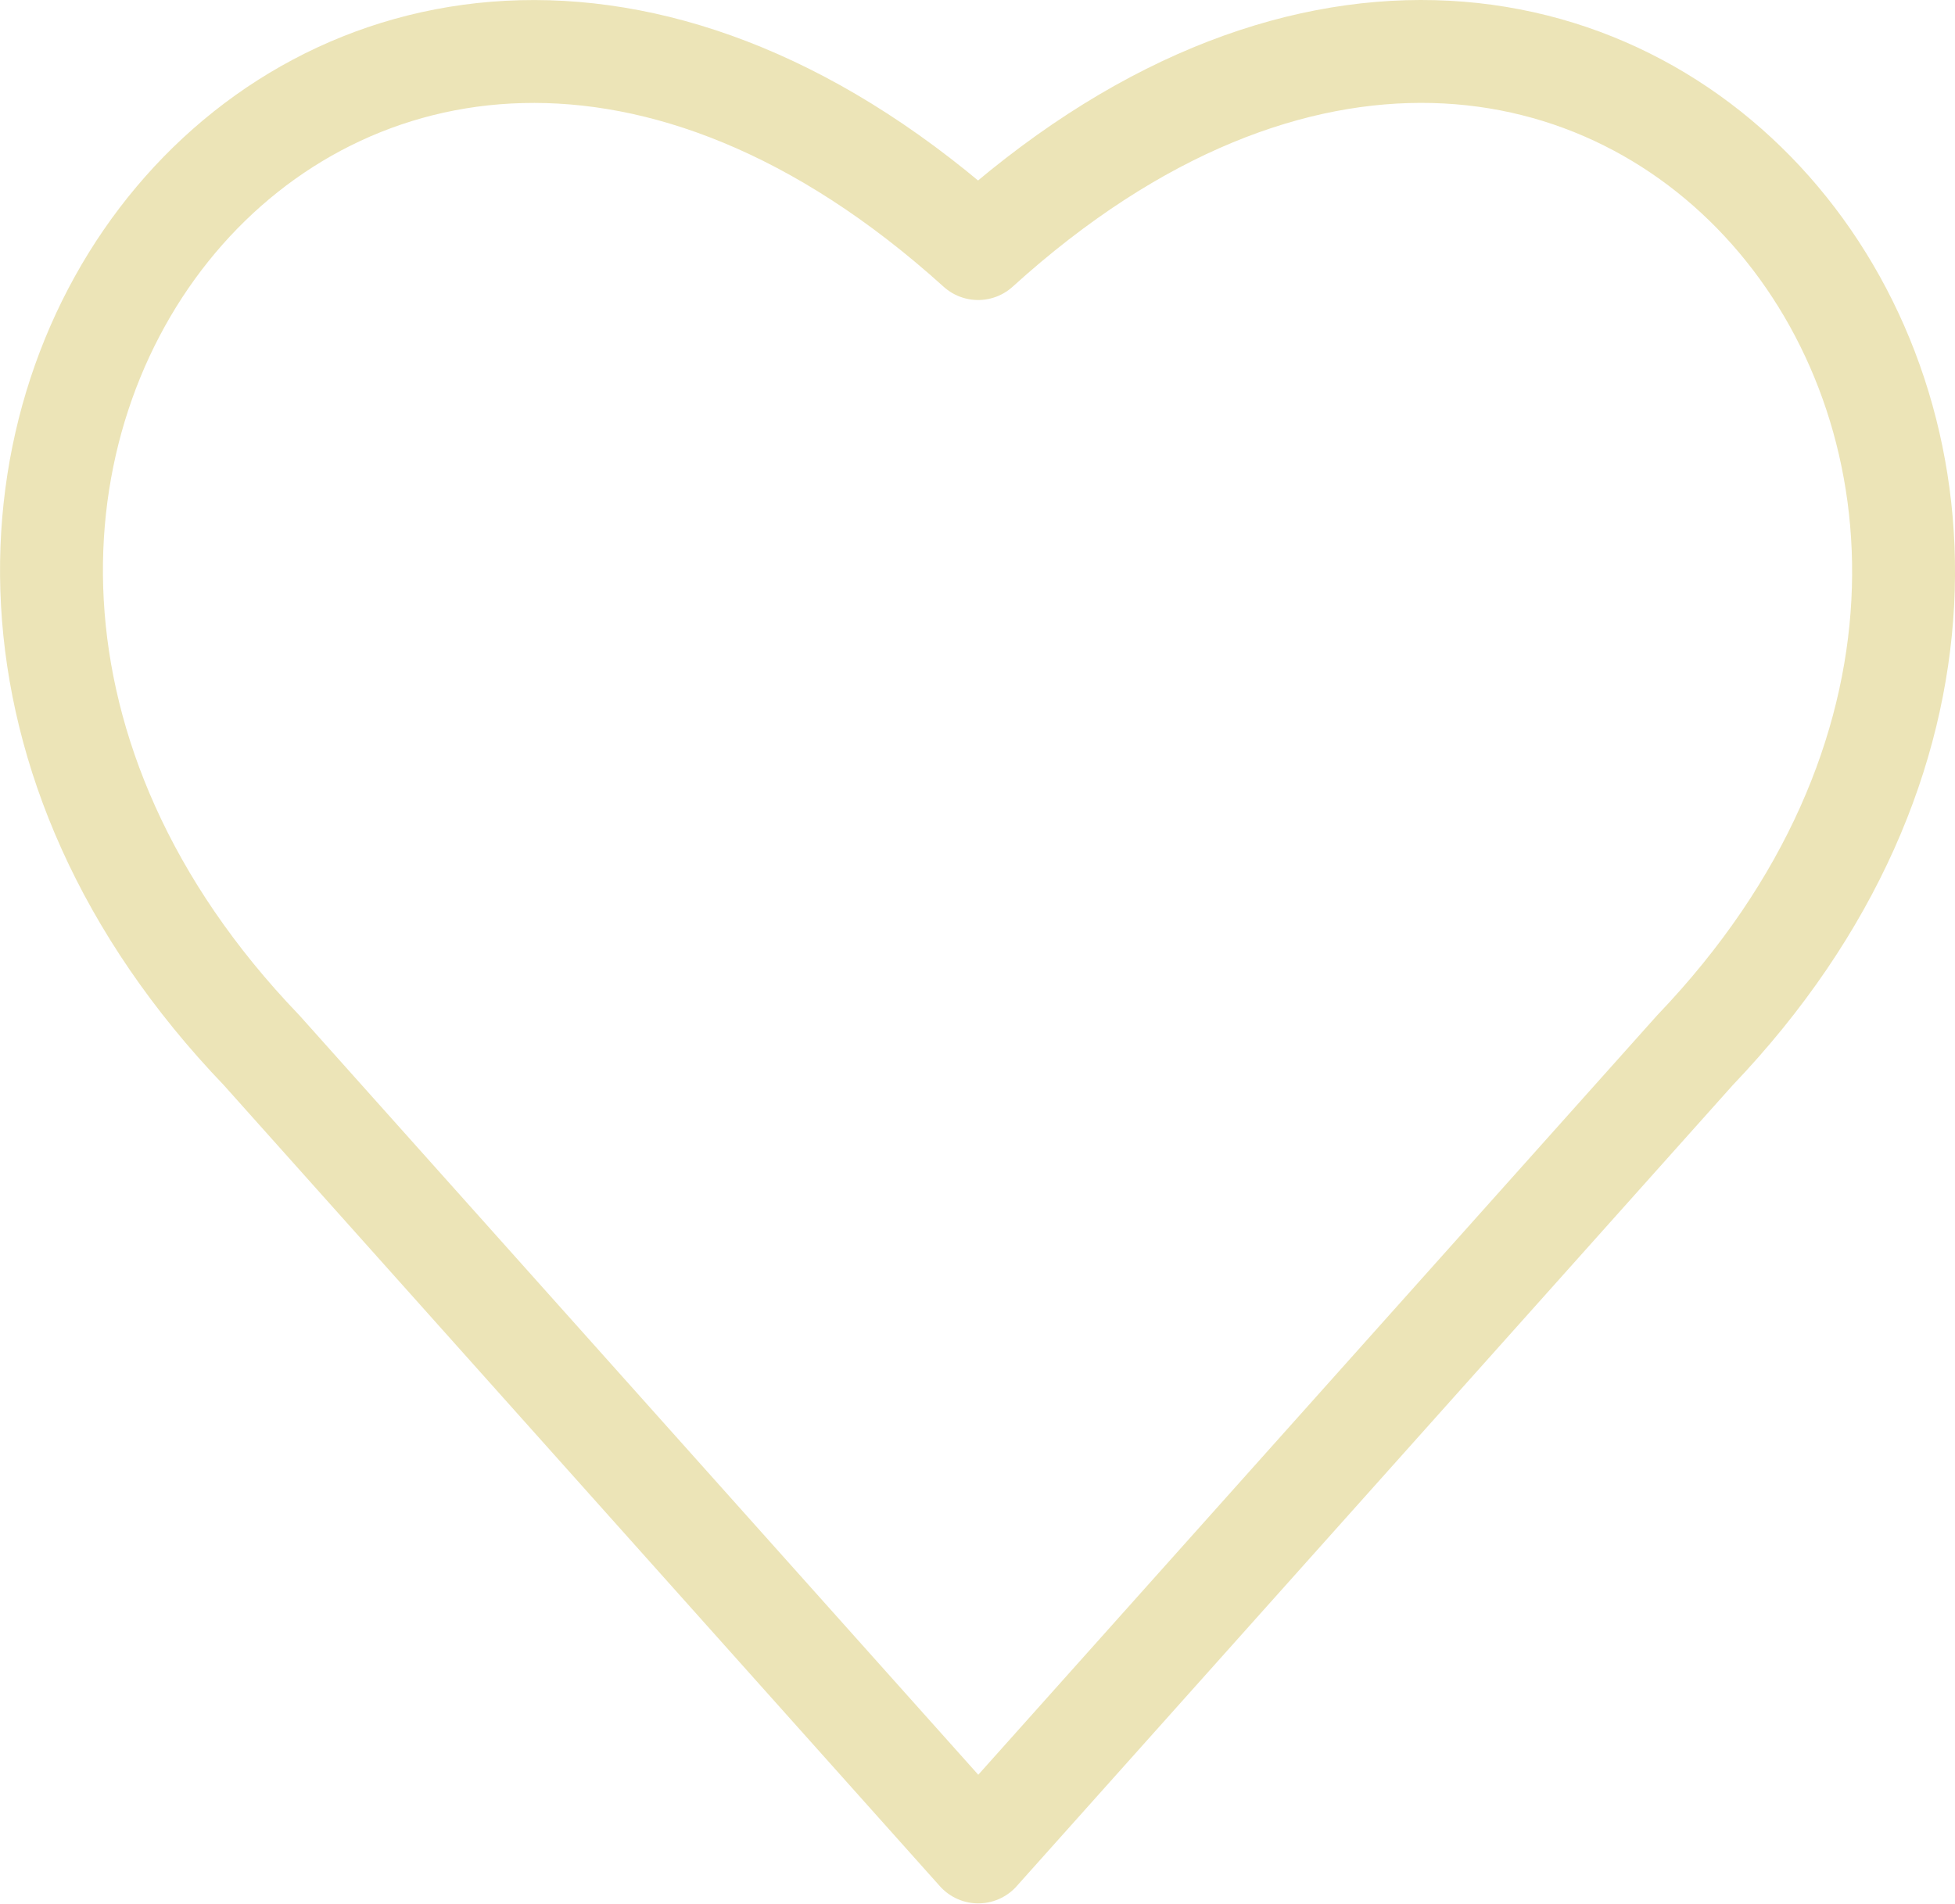
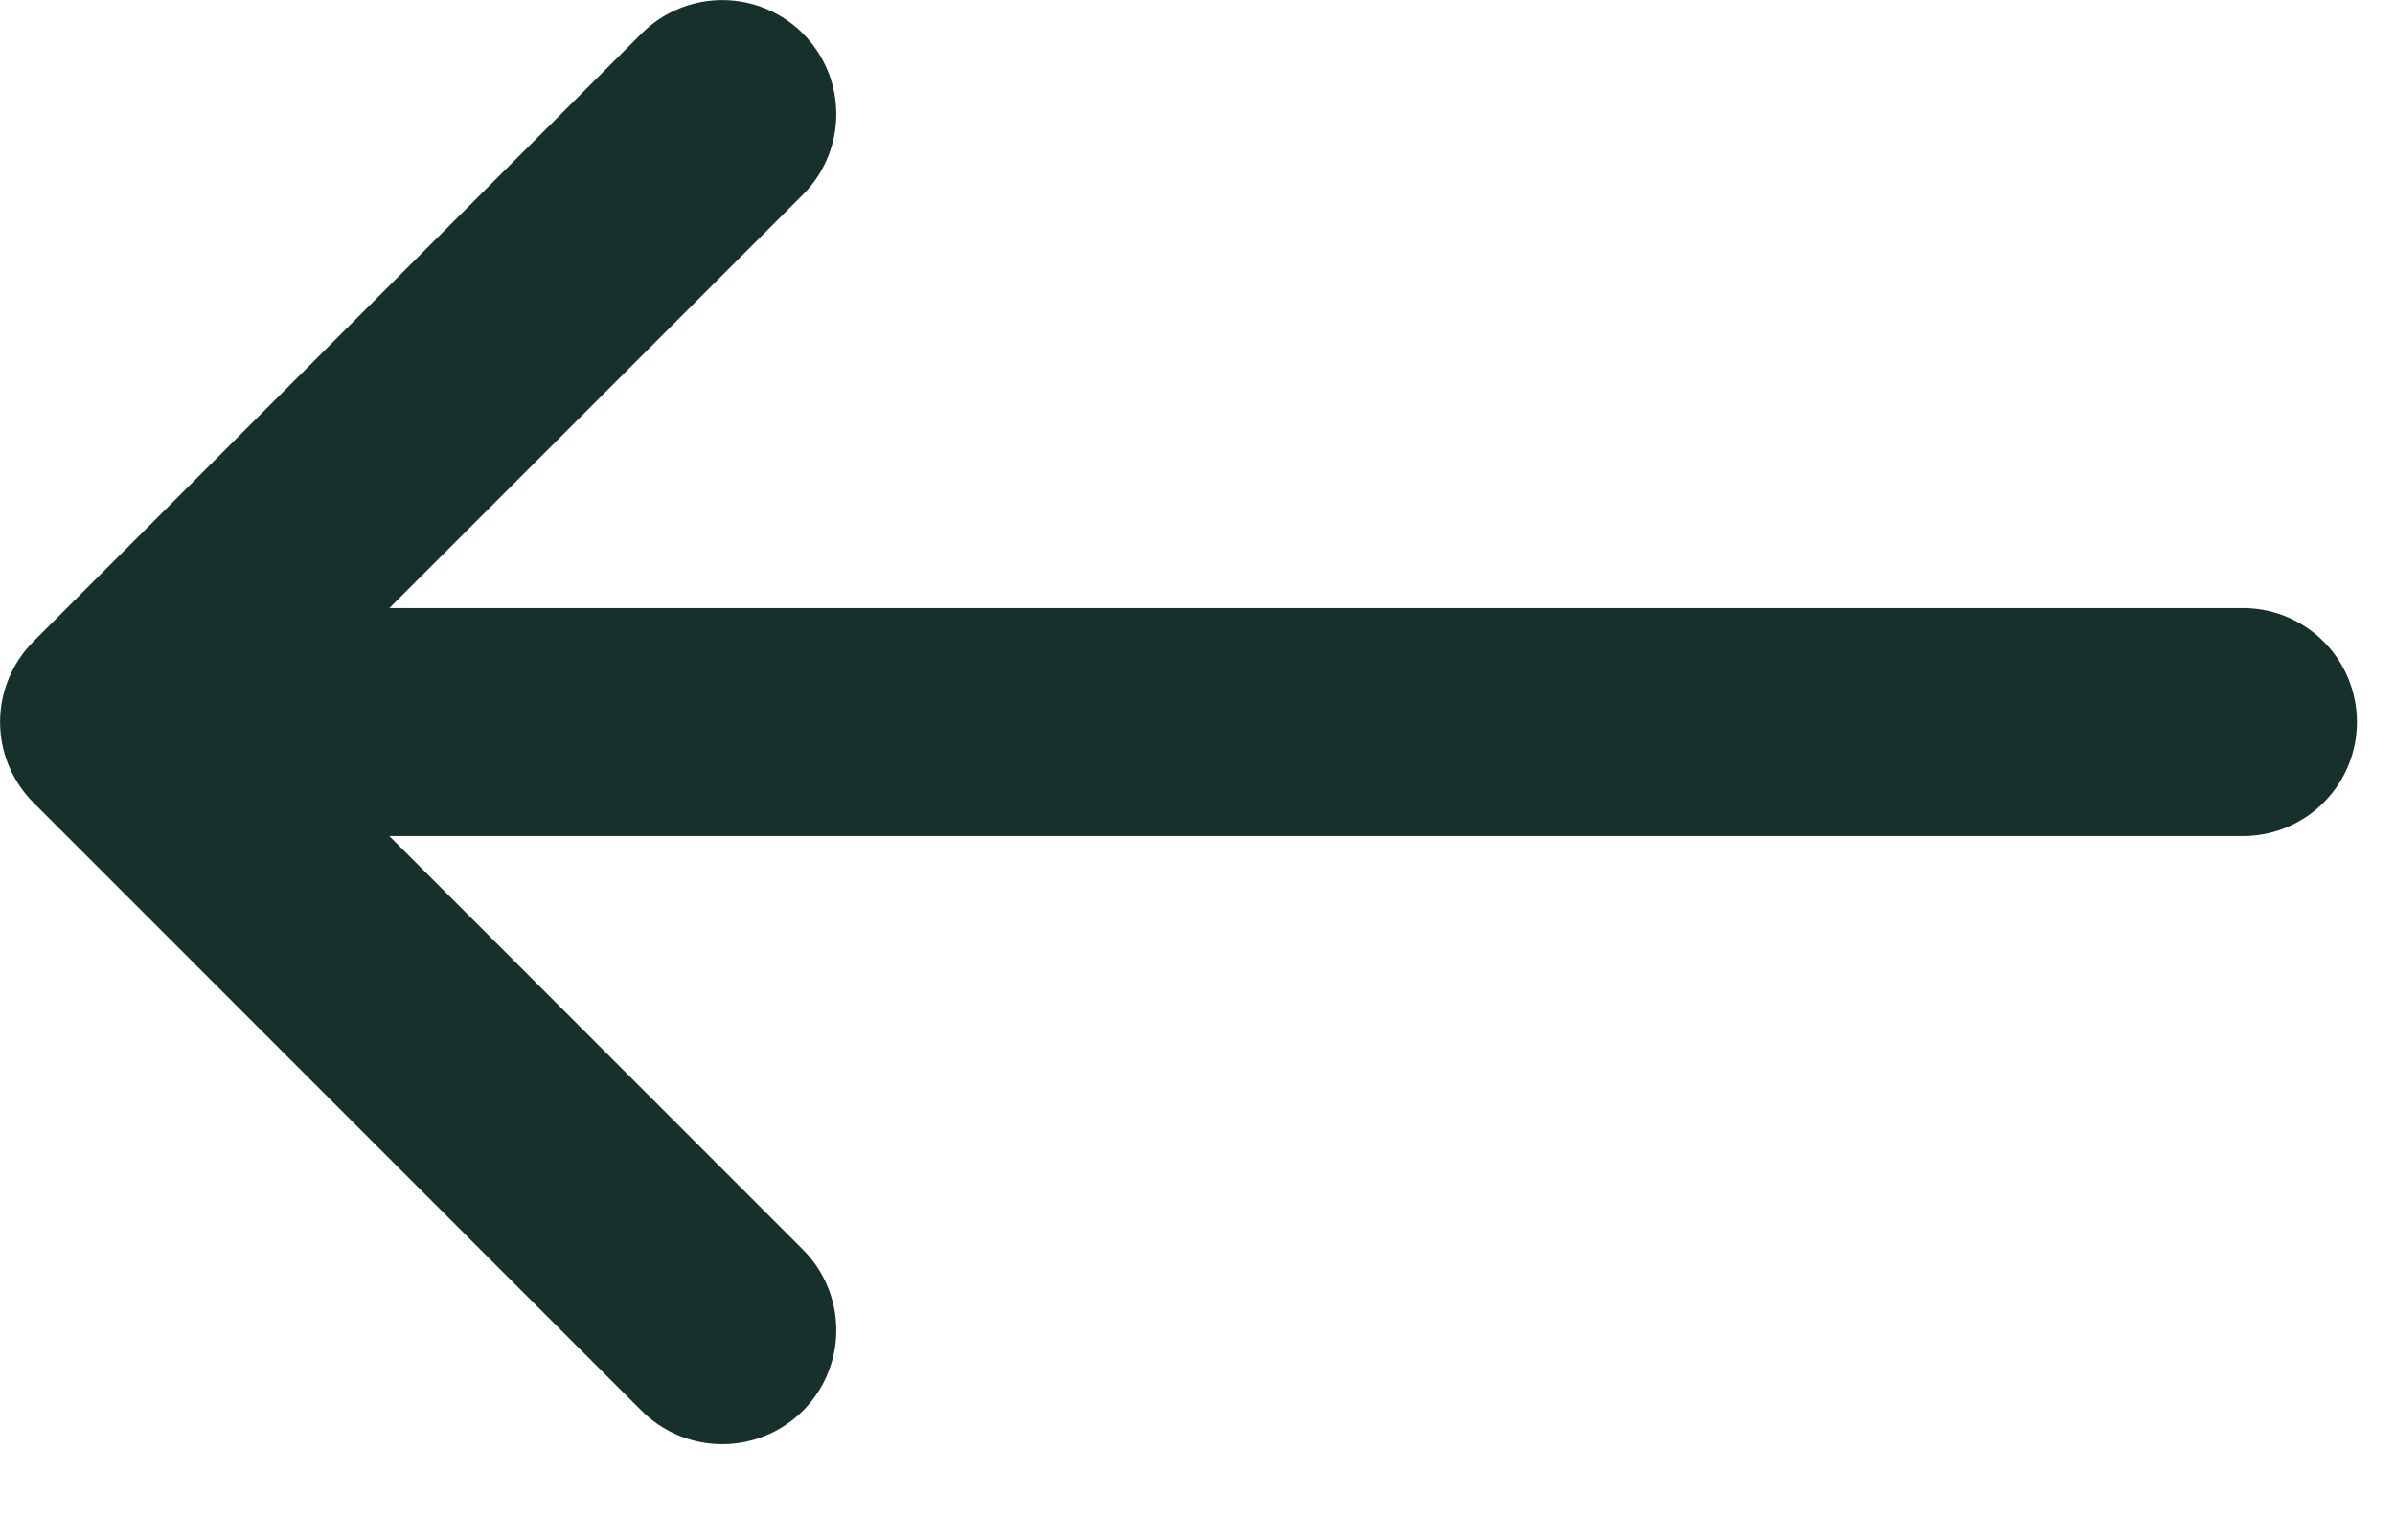
- <svg xmlns="http://www.w3.org/2000/svg" width="38" height="37" viewBox="0 0 38 37" fill="none">
-   <path d="M19.012 4.832C6.691 -6.303 -5.607 9.283 5.086 20.417L19.015 36L32.946 20.415C43.587 9.283 31.289 -6.305 19.012 4.832Z" stroke="#ECE4B7" stroke-width="2" stroke-linecap="round" stroke-linejoin="round" />
+ <svg xmlns="http://www.w3.org/2000/svg" width="14" height="9" viewBox="0 0 14 9" fill="none">
+   <path d="M0.667 4.222H13.111M0.667 4.222L4.222 0.667M0.667 4.222L4.222 7.778" stroke="#16302B" stroke-width="1.333" stroke-linecap="round" stroke-linejoin="round" />
</svg>
